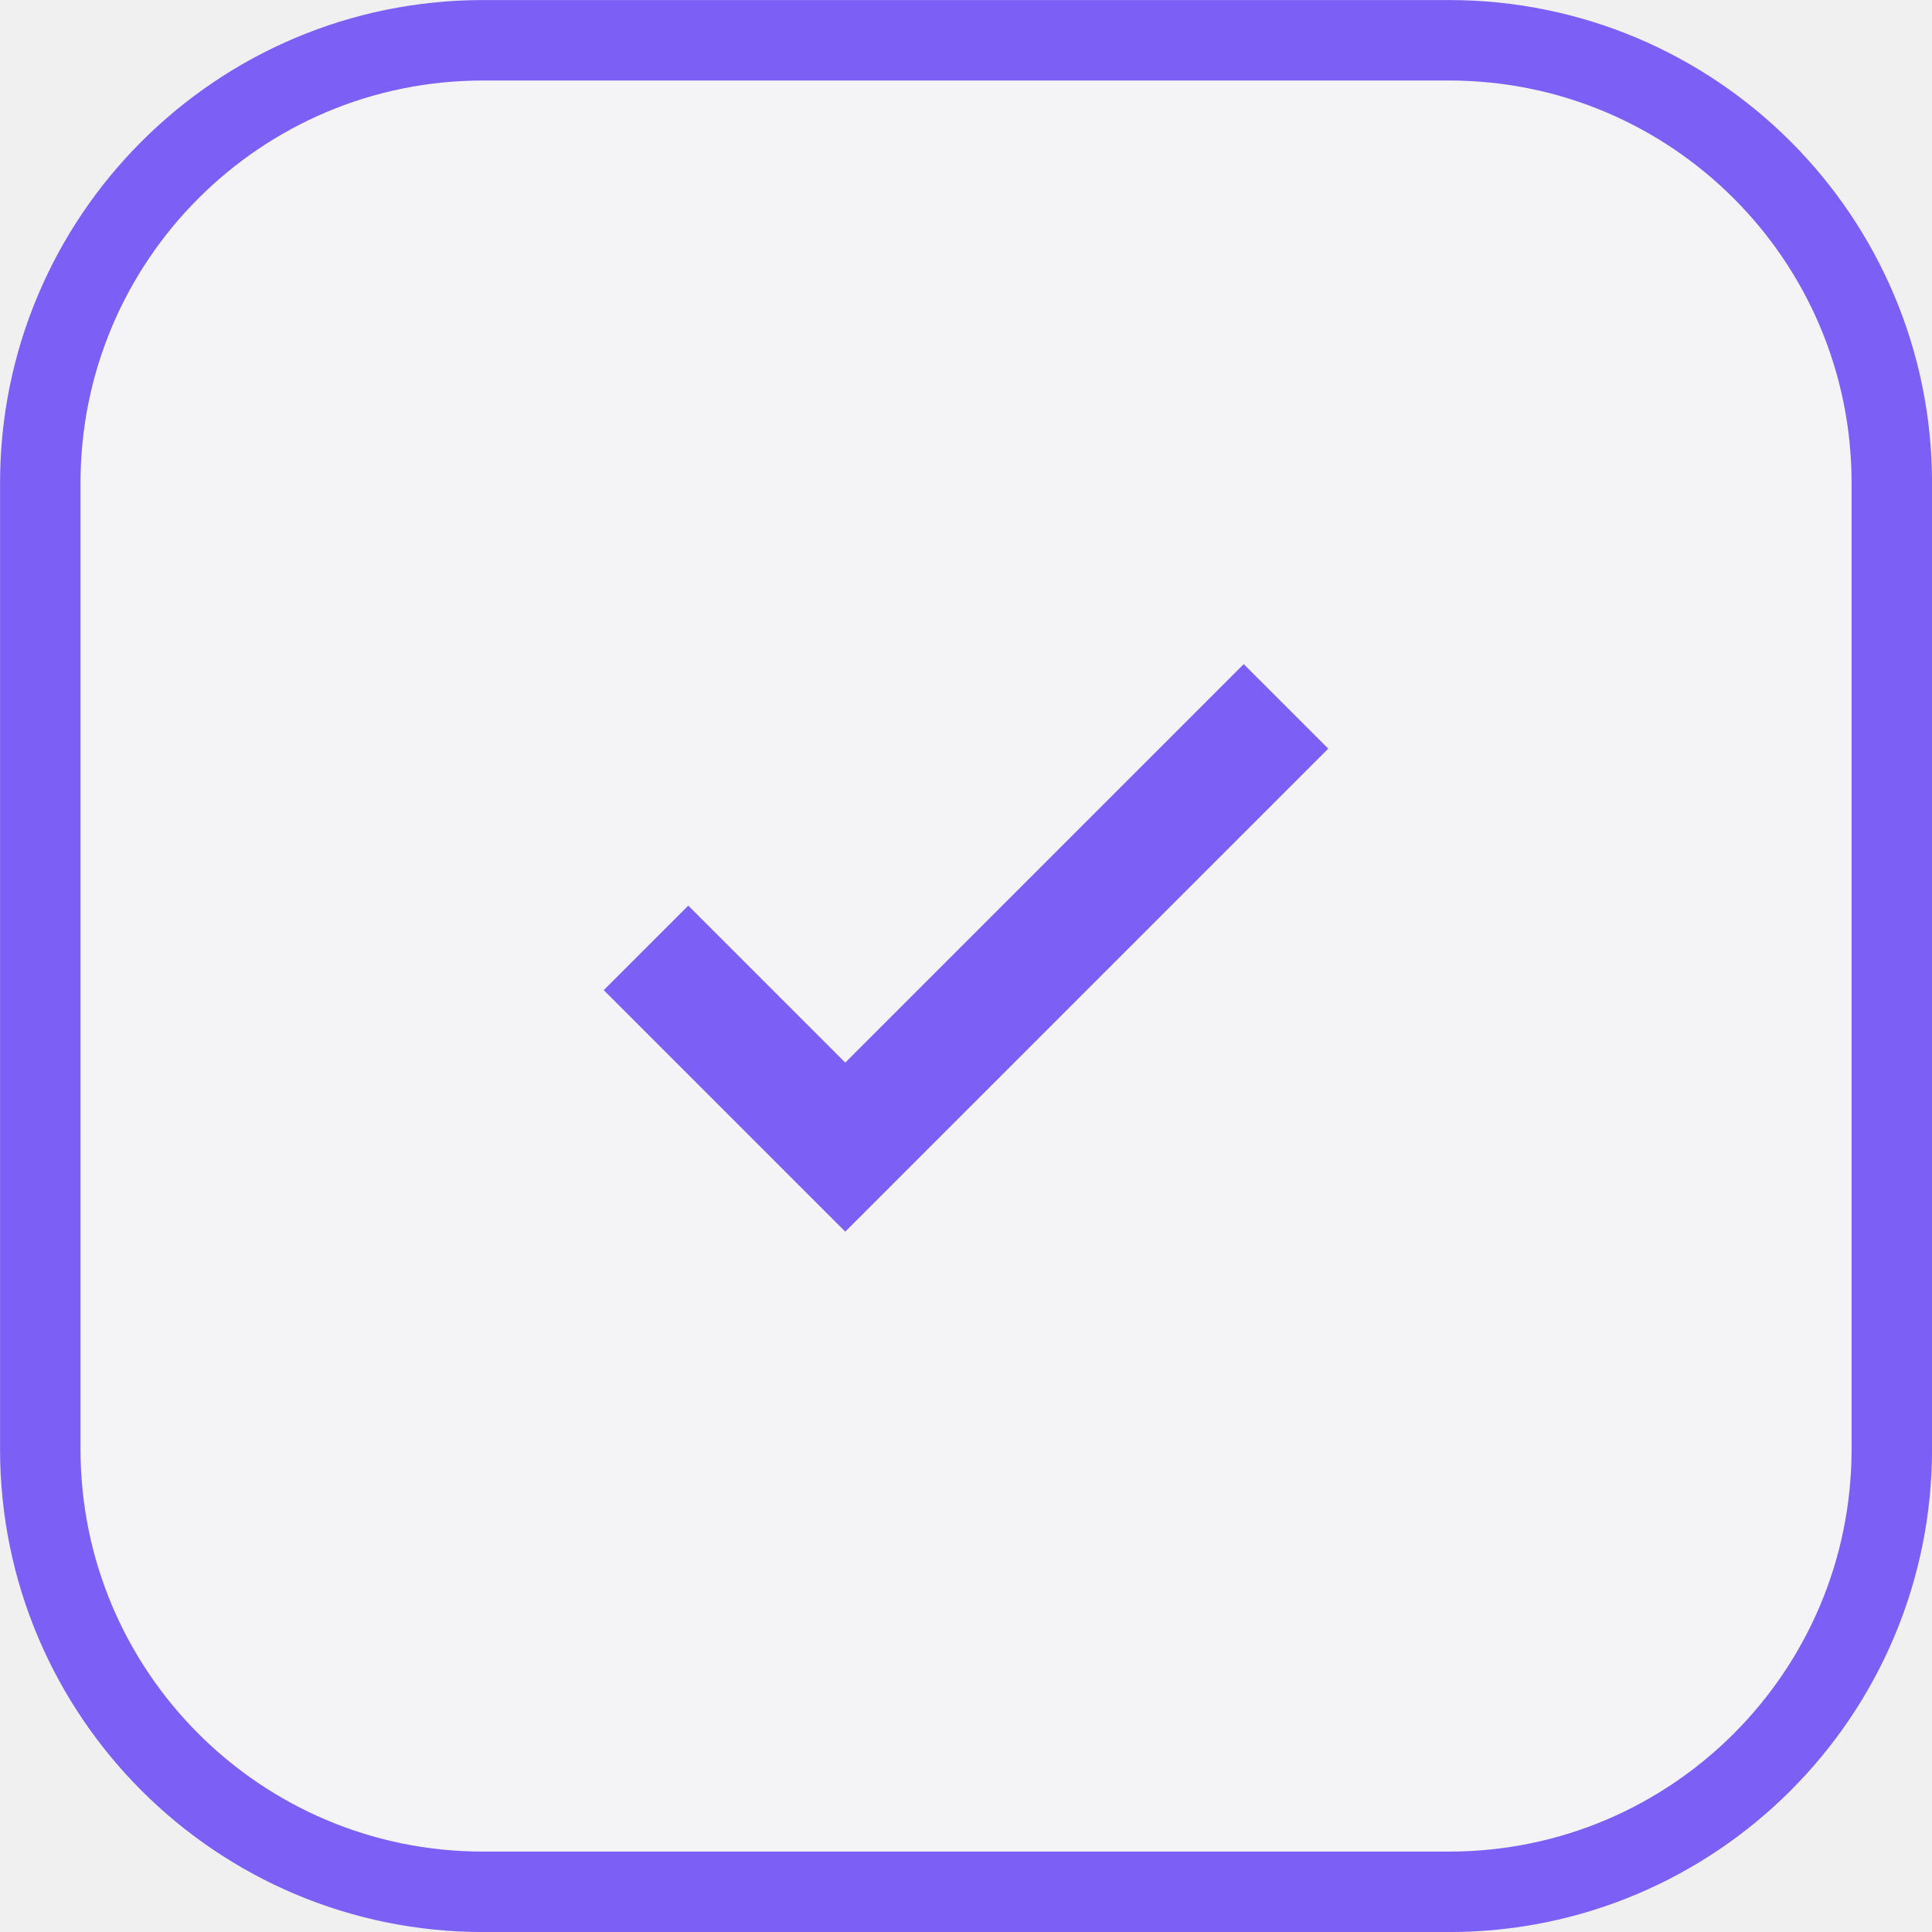
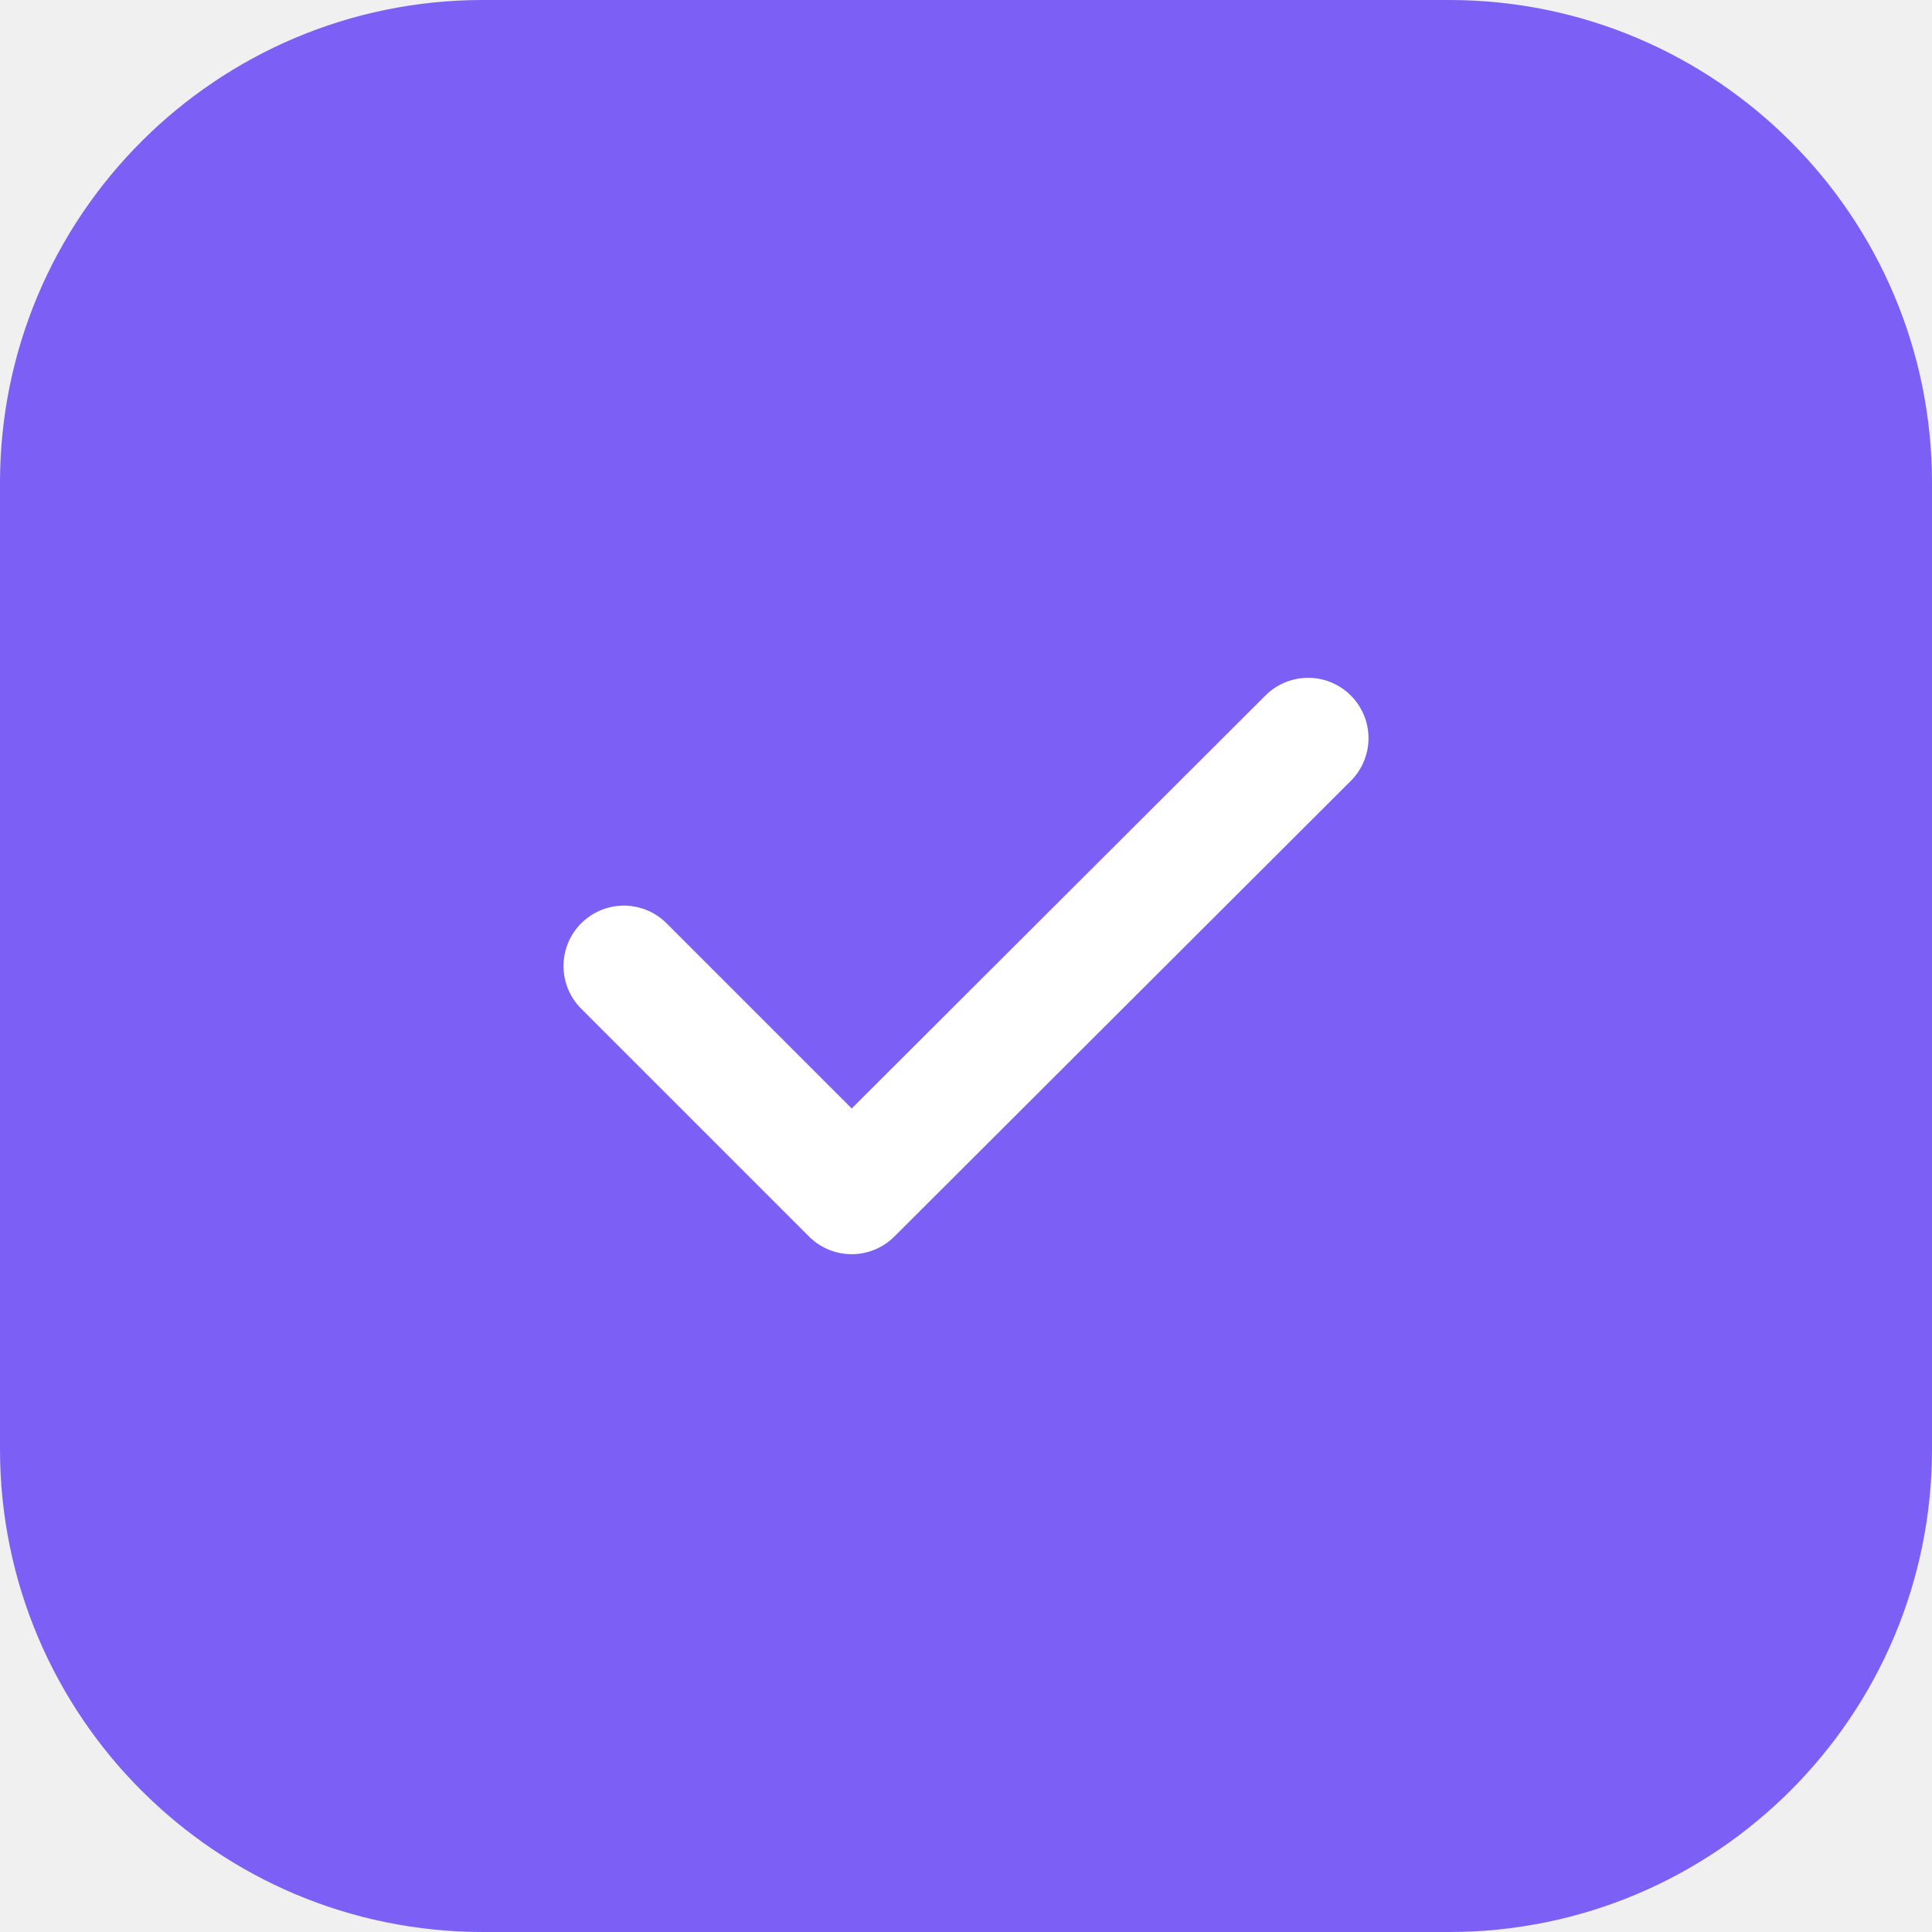
- <svg xmlns="http://www.w3.org/2000/svg" width="20" height="20" viewBox="0 0 20 20" fill="none">
-   <g clip-path="url(#clip0_1654_34737)">
-     <rect width="20" height="20" rx="5" fill="#F4F4F7" />
-     <mask id="mask0_1654_34737" style="mask-type:alpha" maskUnits="userSpaceOnUse" x="0" y="0" width="20" height="20">
-       <rect width="20" height="20" fill="#D9D9D9" />
-     </mask>
-     <g mask="url(#mask0_1654_34737)">
-       <path d="M8.75 12.75L6.25 10.25L7.125 9.375L8.75 11L12.875 6.875L13.75 7.75L8.75 12.75Z" fill="#7C60F5" />
-     </g>
+ <svg xmlns="http://www.w3.org/2000/svg" width="24" height="24" viewBox="0 0 24 24" fill="none">
+   <g clip-path="url(#clip0_2107_33547)">
+     <rect width="24" height="24" rx="6" fill="#7C60F5" />
+     <path d="M7.75 12L10.58 14.83L16.25 9.17" stroke="white" stroke-width="1.5" stroke-linecap="round" stroke-linejoin="round" />
  </g>
-   <rect x="0.417" y="0.417" width="19.167" height="19.167" rx="4.583" stroke="#7C60F5" stroke-width="0.833" />
+   <rect x="0.5" y="0.5" width="23" height="23" rx="5.5" stroke="#7C60F5" stroke-opacity="0.05" />
  <defs>
-     <clipPath id="clip0_1654_34737">
-       <rect width="20" height="20" rx="5" fill="white" />
+     <clipPath id="clip0_2107_33547">
+       <rect width="24" height="24" rx="6" fill="white" />
    </clipPath>
  </defs>
</svg>
